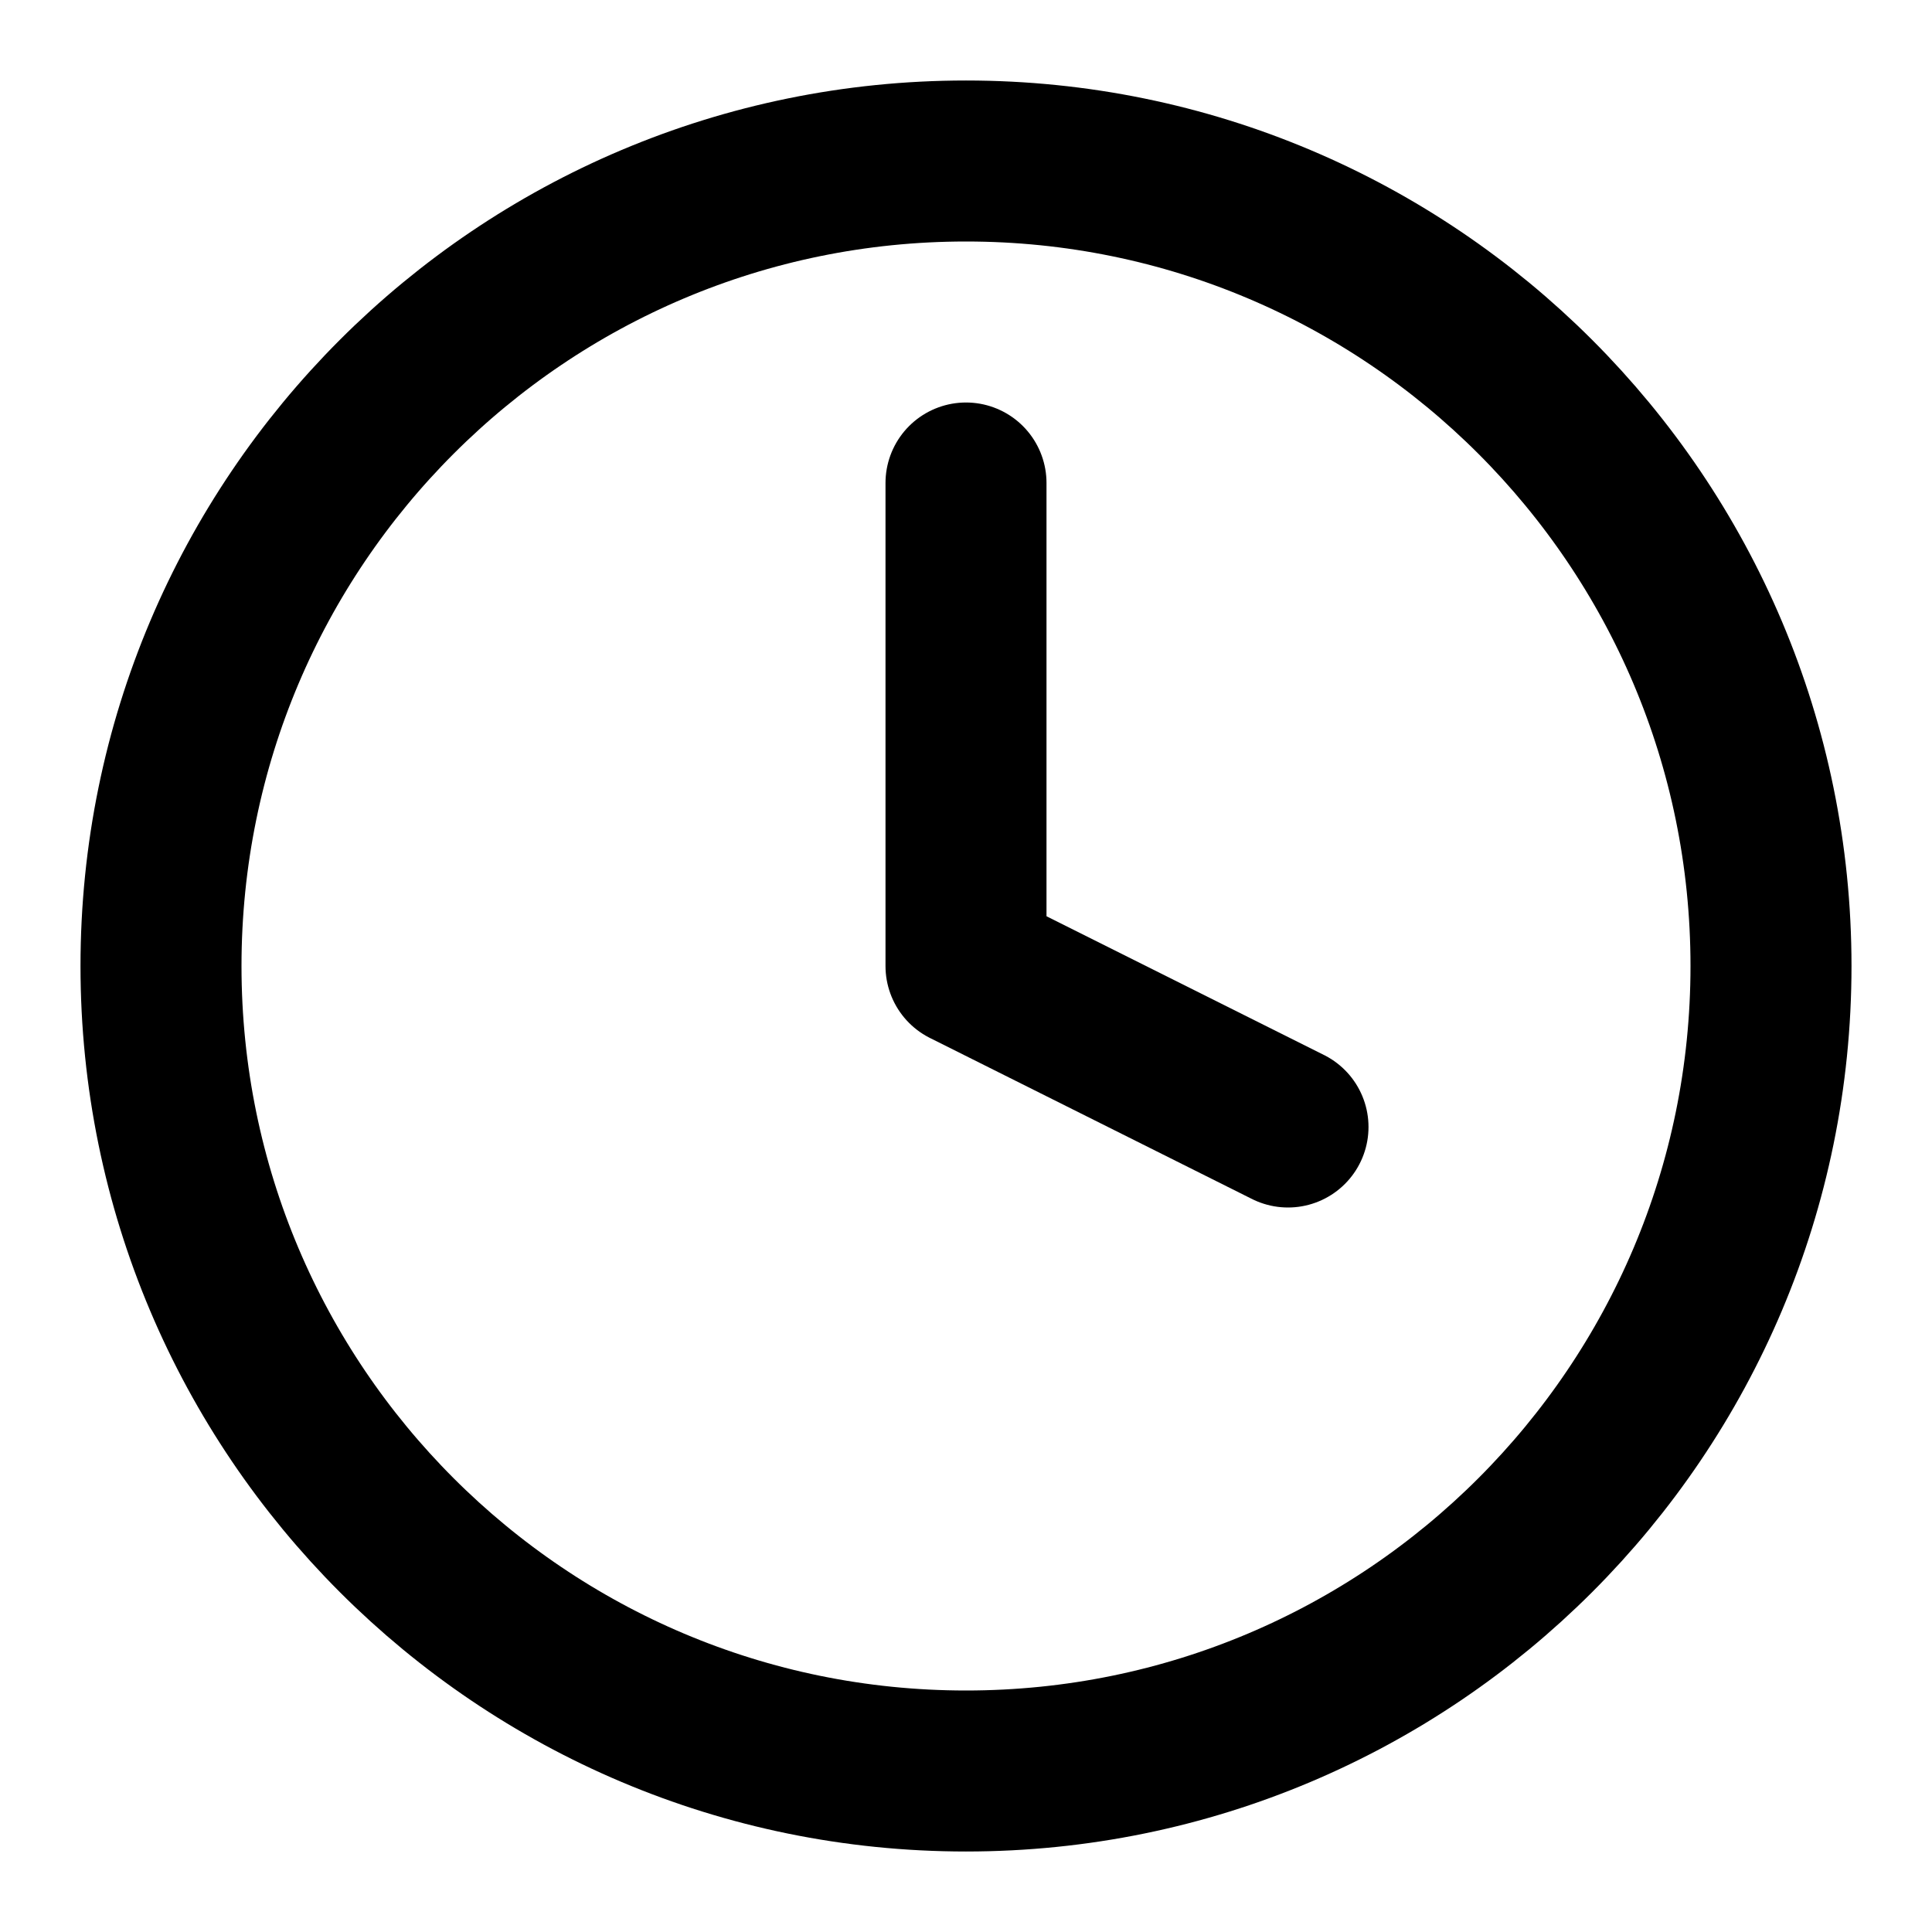
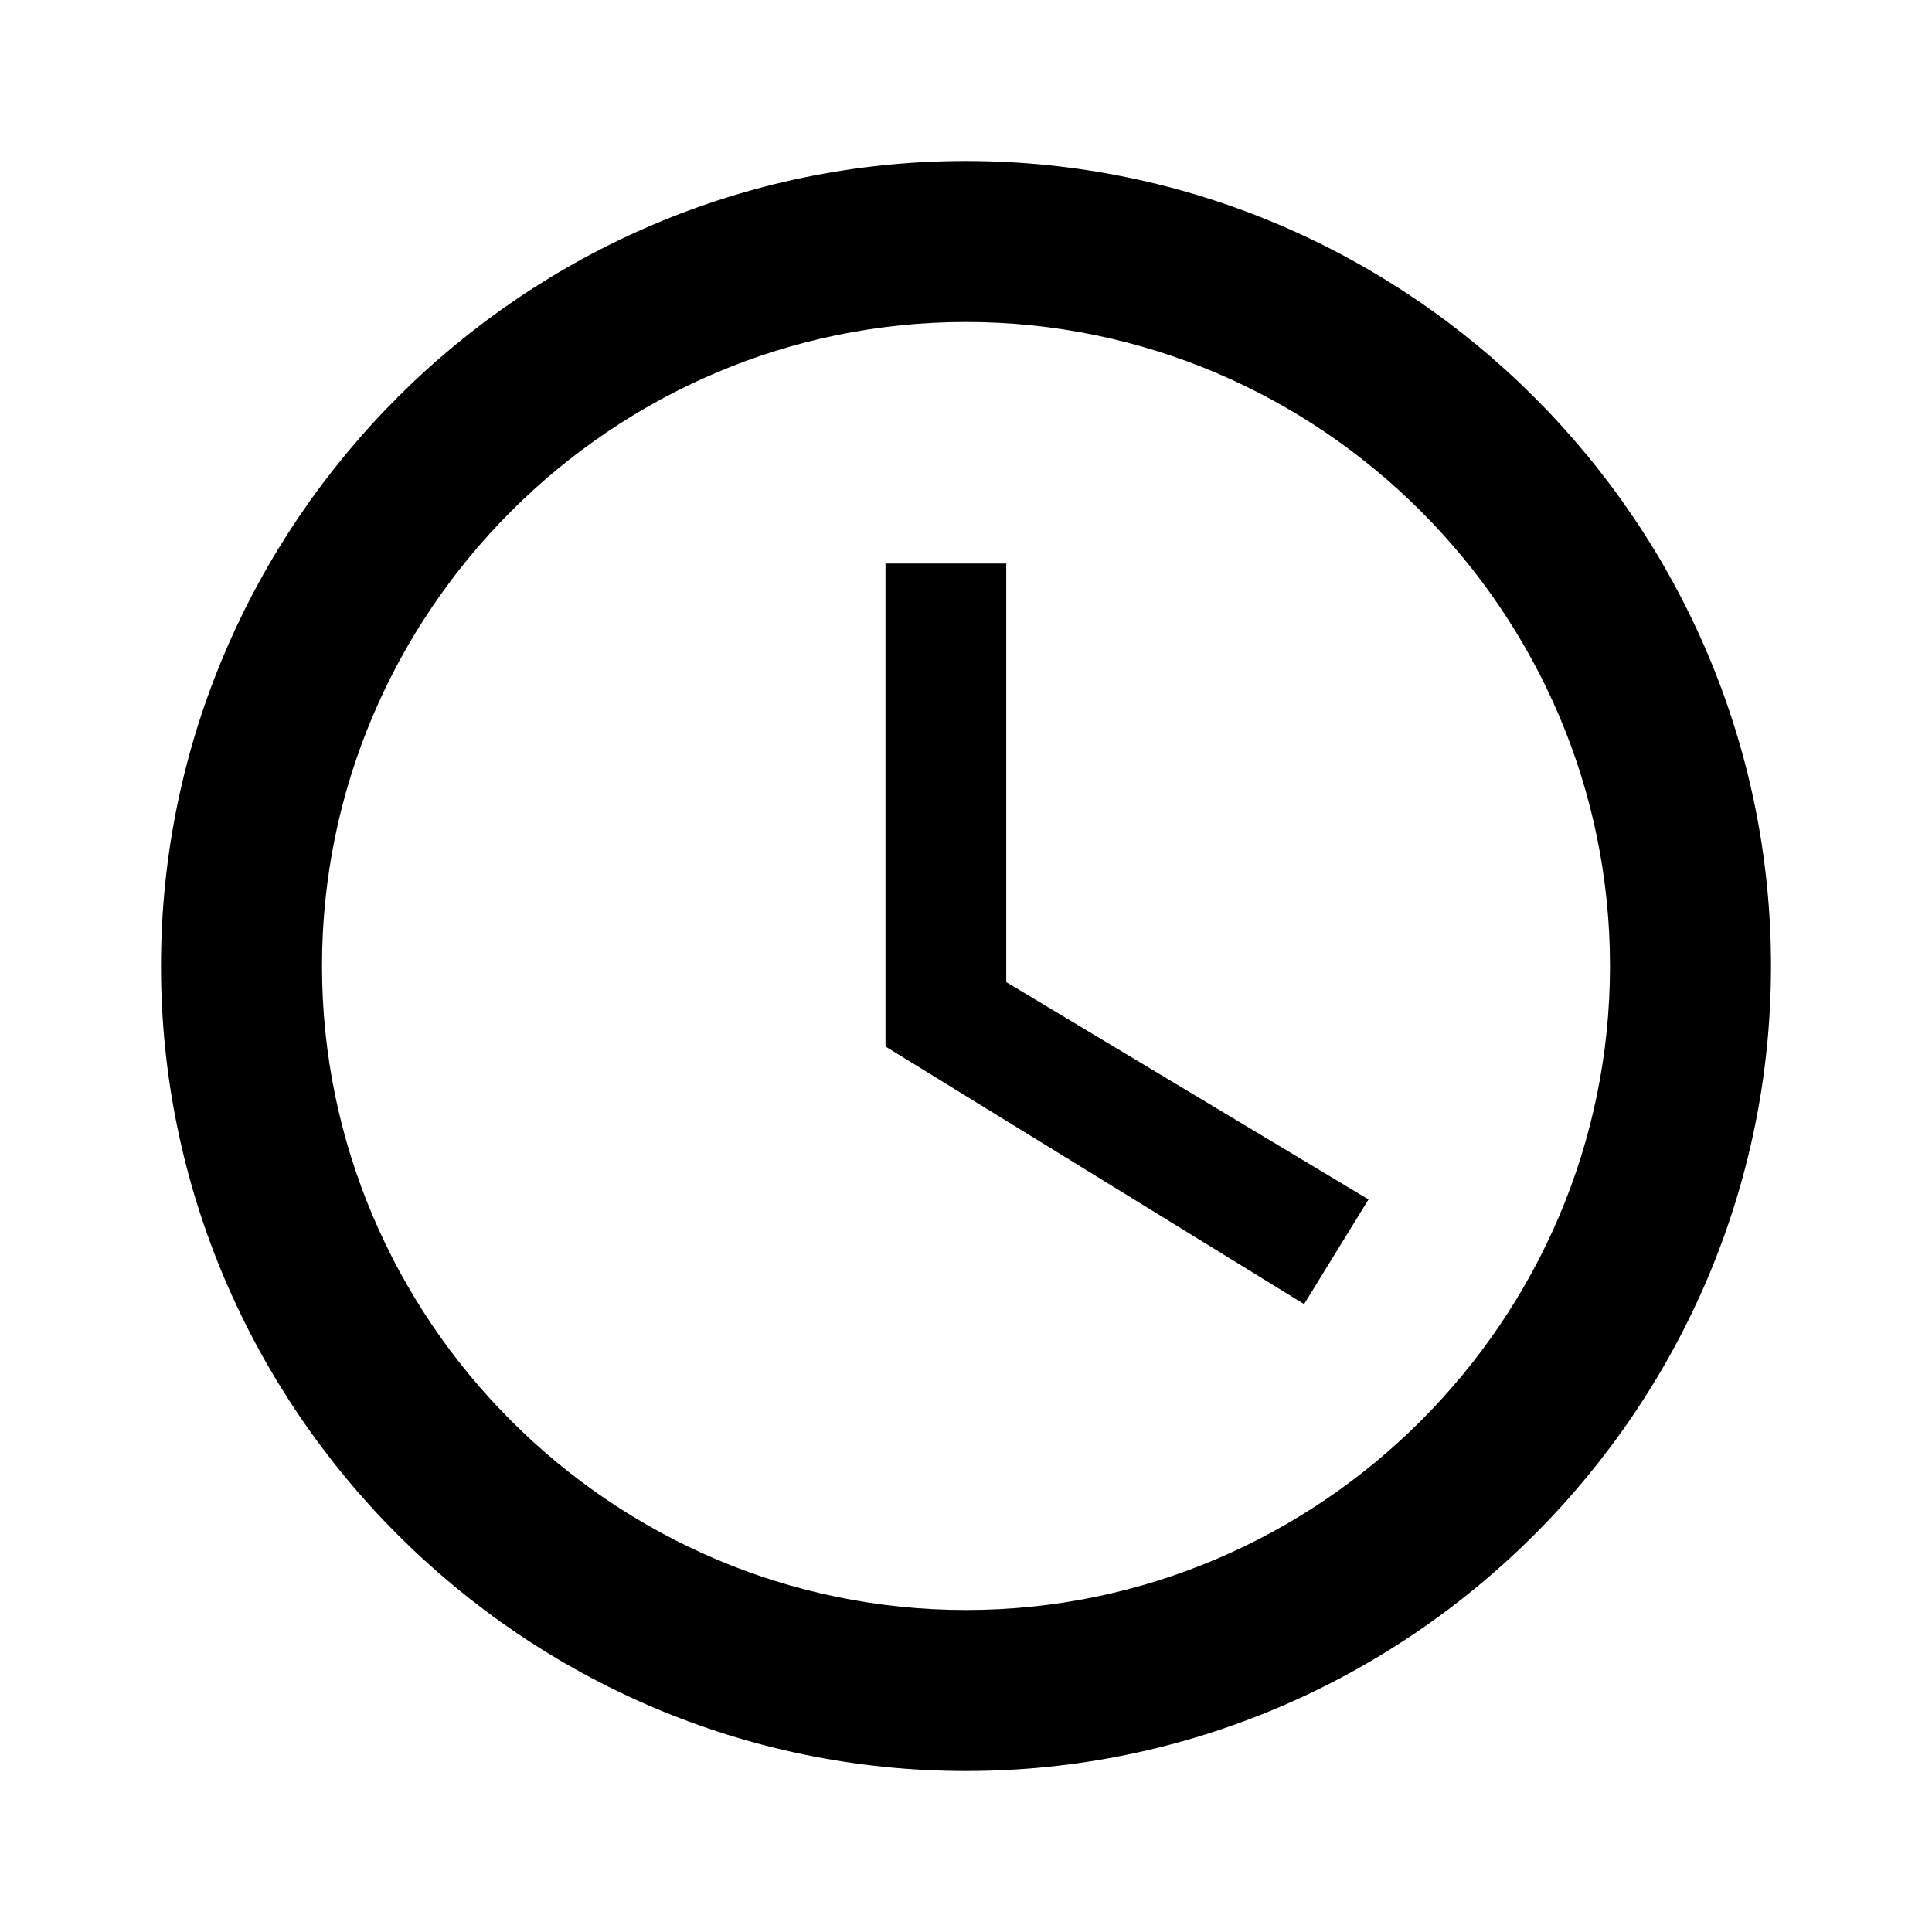
<svg width="20" height="20" viewBox="0 0 24 24" aria-hidden="true" fill="currentColor">
-   <circle cx="12" cy="12" r="10" fill="none" stroke="currentColor" stroke-width="2" />
-   <path d="M12 6v6l4 2" fill="none" stroke="currentColor" stroke-width="2" stroke-linecap="round" stroke-linejoin="round" />
+   <path d="M12 2C6.5 2 2 6.5 2 12s4.5 10 10 10 10-4.5 10-10S17.5 2 12 2zm0 18c-4.4 0-8-3.6-8-8s3.6-8 8-8 8 3.6 8 8-3.6 8-8 8zm.5-13H11v6l5.2 3.2.8-1.3-4.5-2.7V7z" />
</svg>
